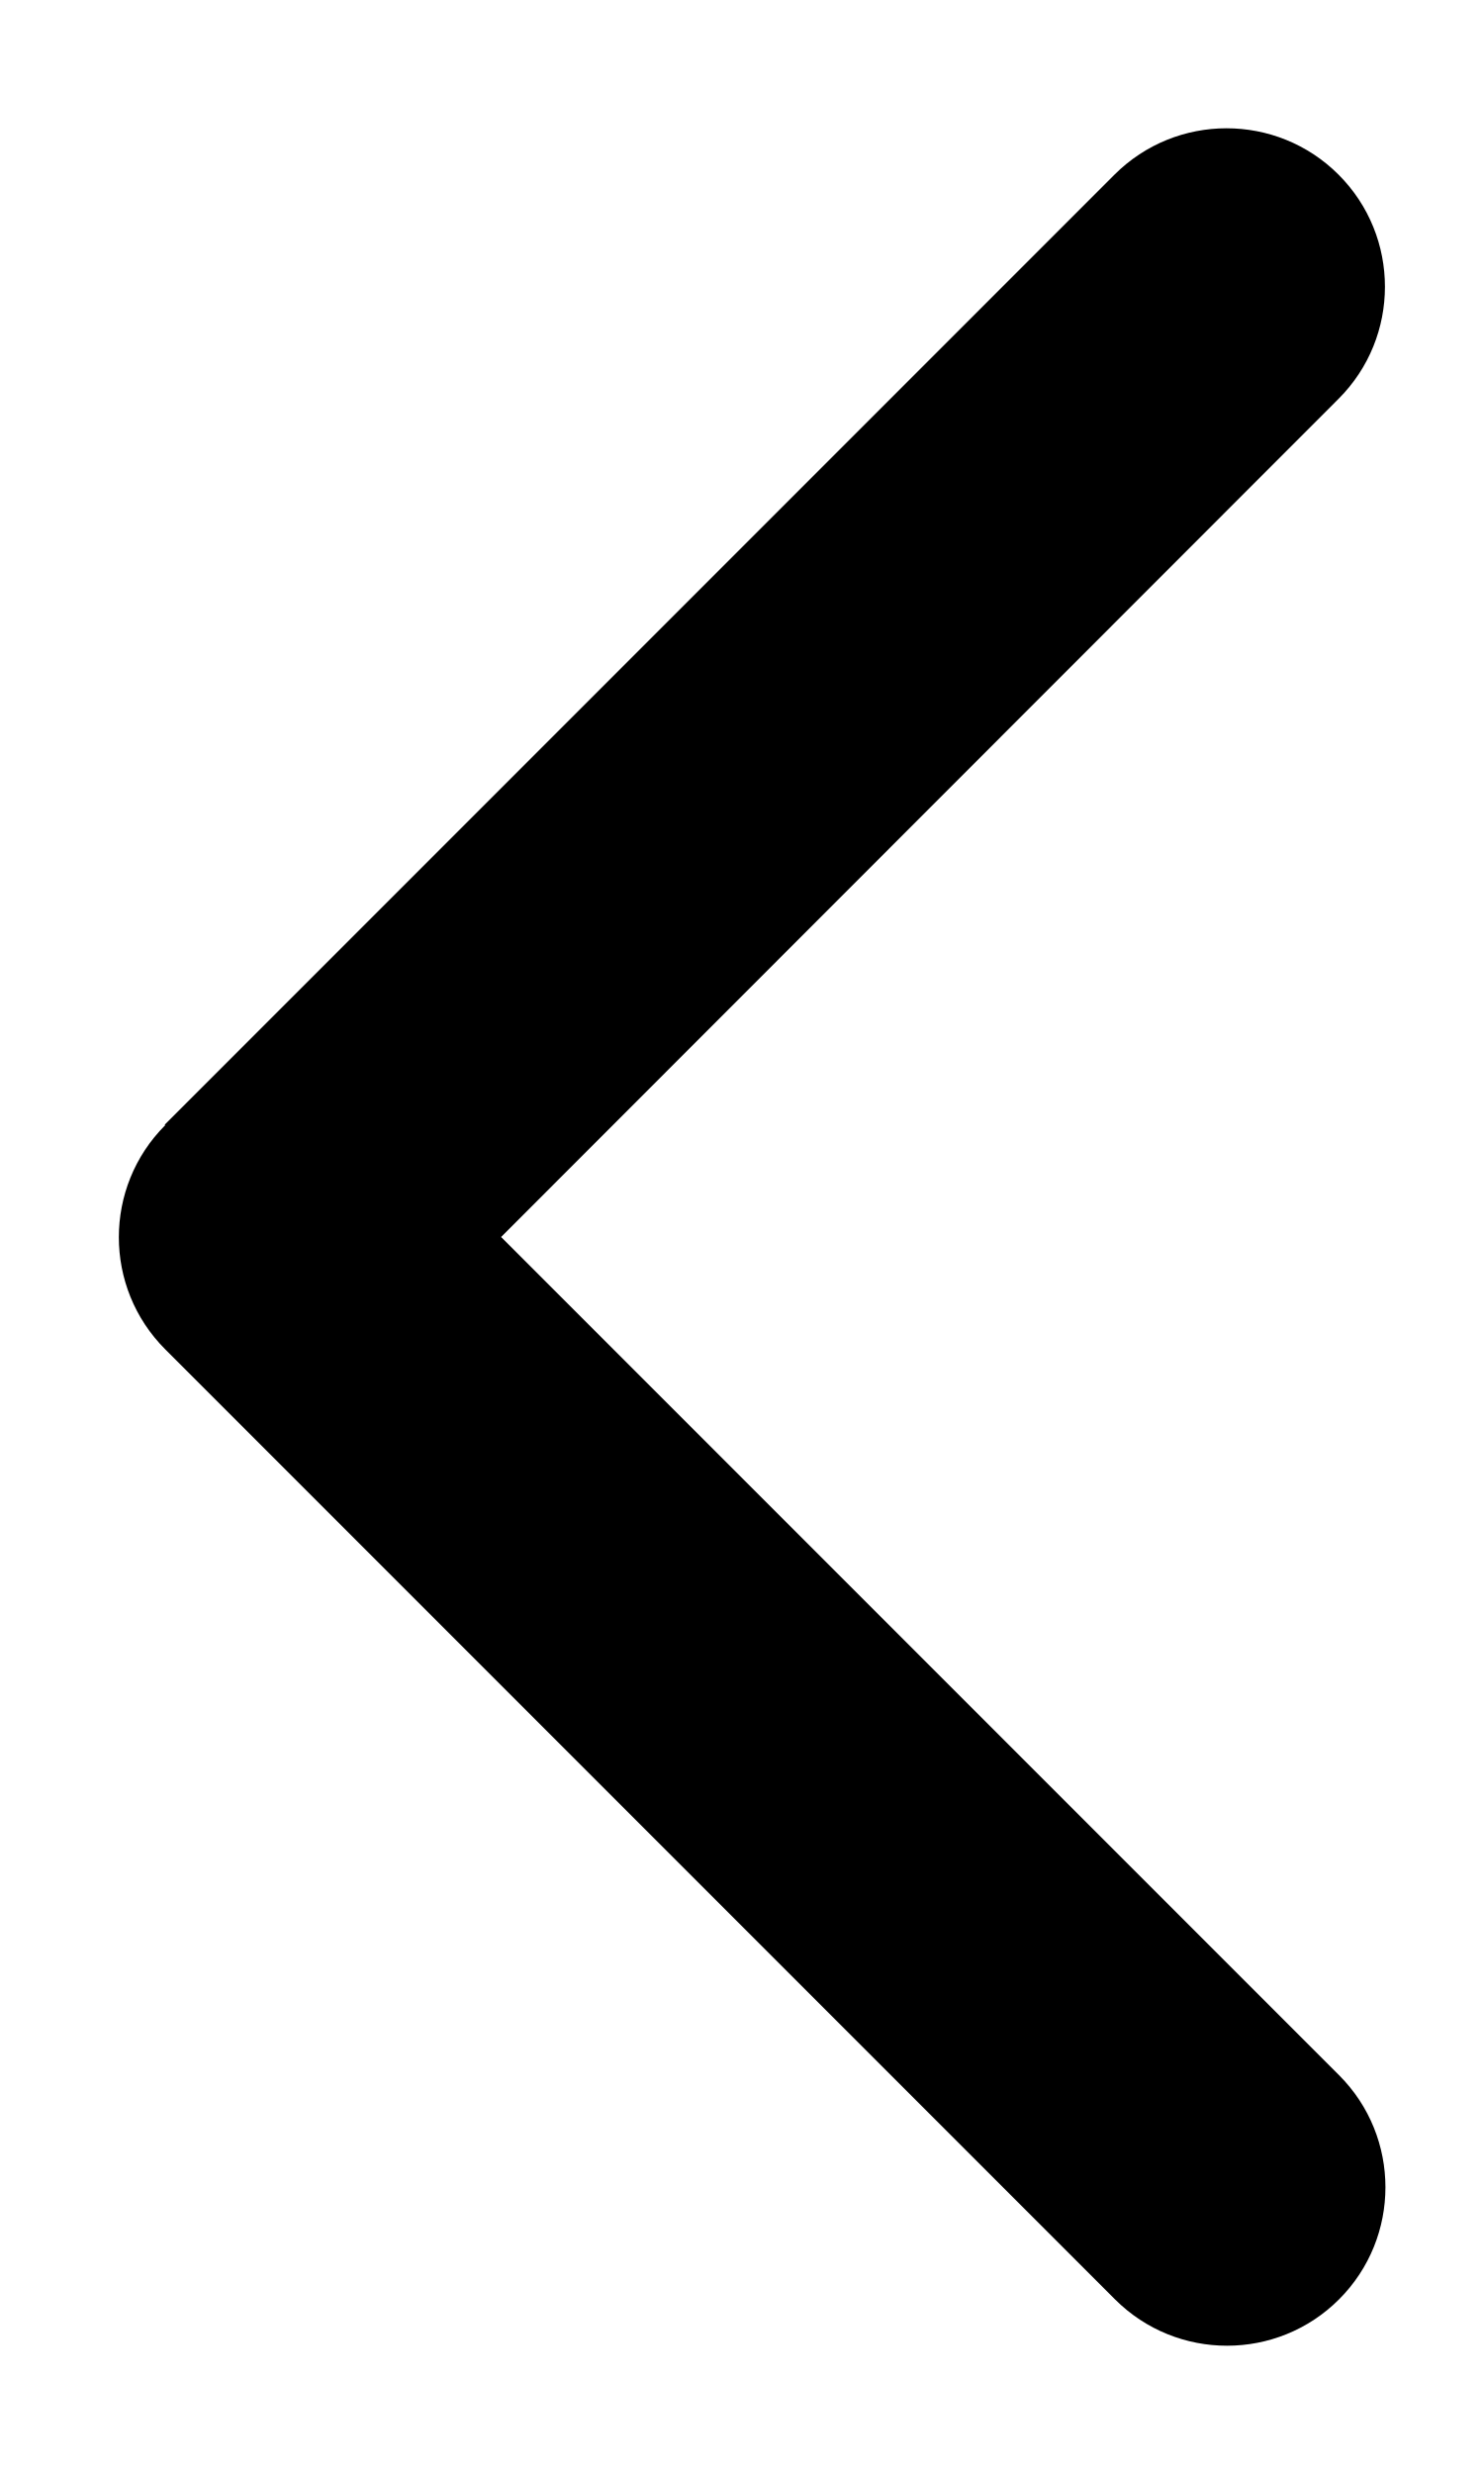
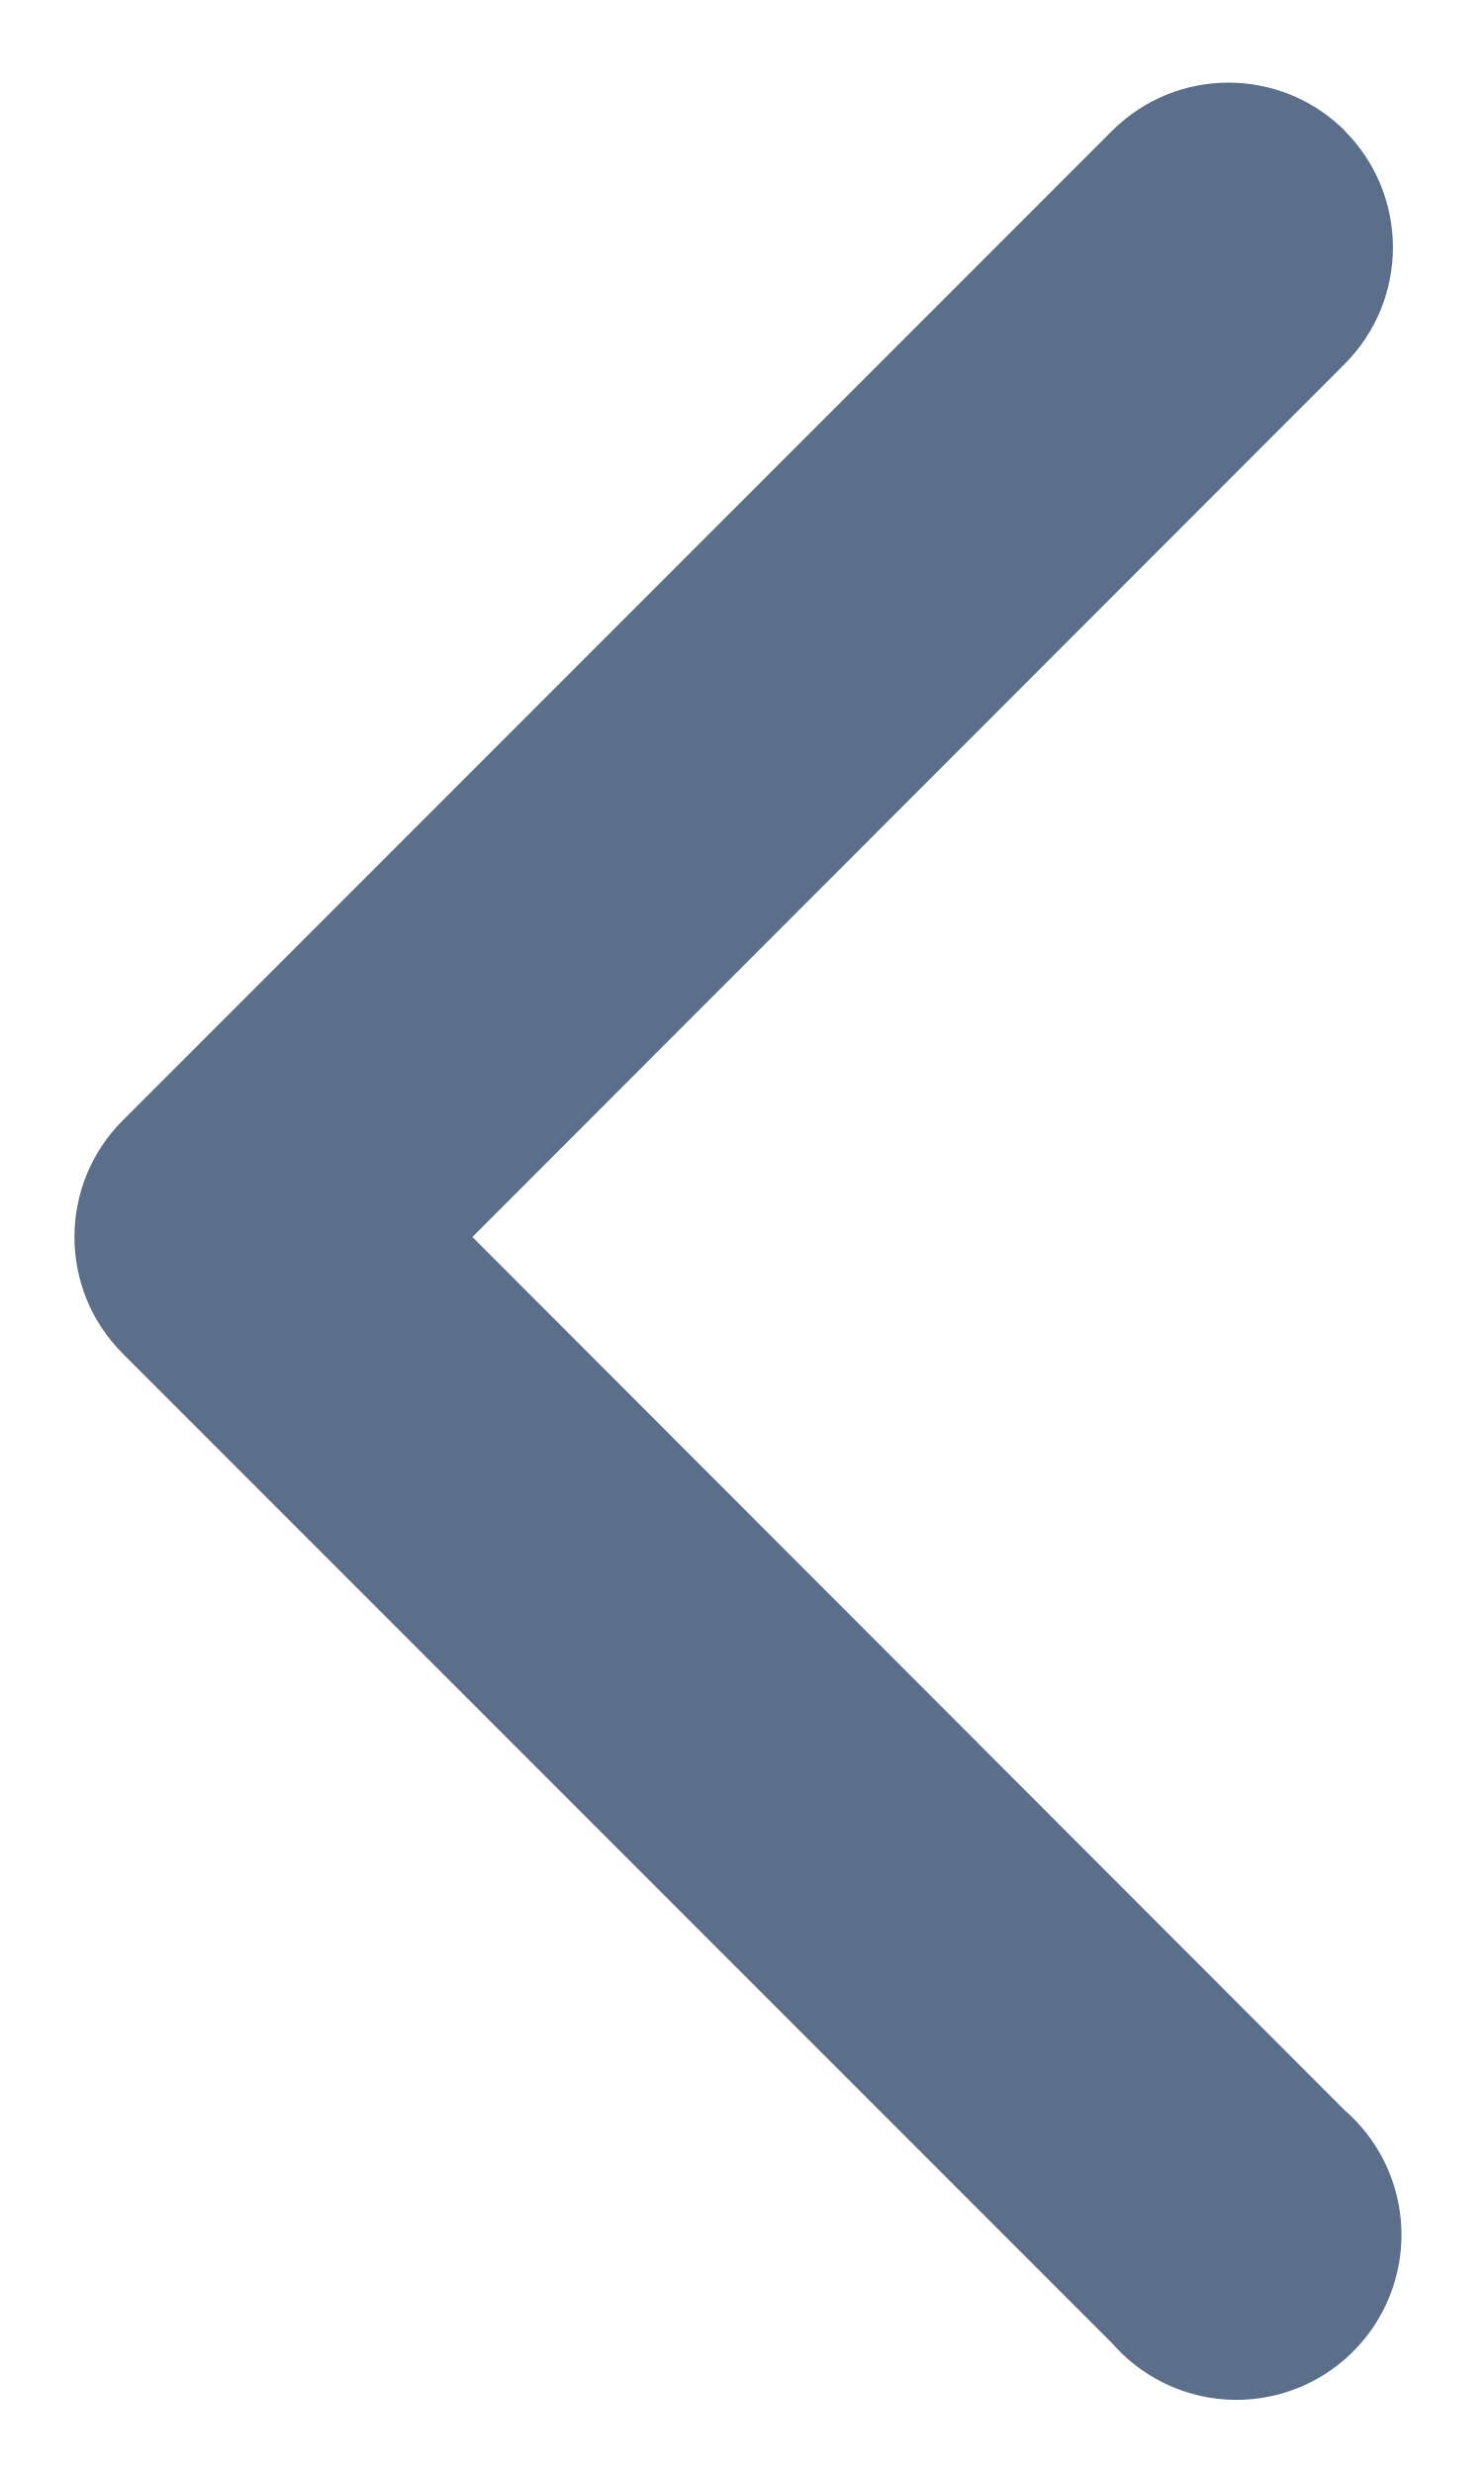
- <svg xmlns="http://www.w3.org/2000/svg" viewBox="136 80 300 480" fill="currentcolor" width="6" height="10">
-   <path d="M169.4 297.4C156.9 309.9 156.9 330.2 169.4 342.7L361.4 534.7C373.9 547.2 394.2 547.2 406.7 534.7C419.2 522.2 419.2 501.9 406.7 489.4L237.3 320L406.6 150.6C419.1 138.1 419.1 117.8 406.6 105.3C394.1 92.8 373.8 92.8 361.3 105.3L169.3 297.3z" />
+ <svg xmlns="http://www.w3.org/2000/svg" aria-hidden="true" width="6" height="10" fill="none" version="1.1" id="svg1">
+   <defs id="defs1" />
+   <path fill-rule="evenodd" clip-rule="evenodd" d="m 5.438,0.529 c -0.26,-0.26 -0.682,-0.26 -0.942,0 l -4,4 c -0.26,0.26 -0.26,0.682 0,0.942 l 4,4 a 0.667,0.667 0 1 0 0.941,-0.941 l -3.527,-3.53 3.527,-3.529 a 0.667,0.667 0 0 0 0,-0.942 z" fill="#5b6e8a" id="path1" />
</svg>
